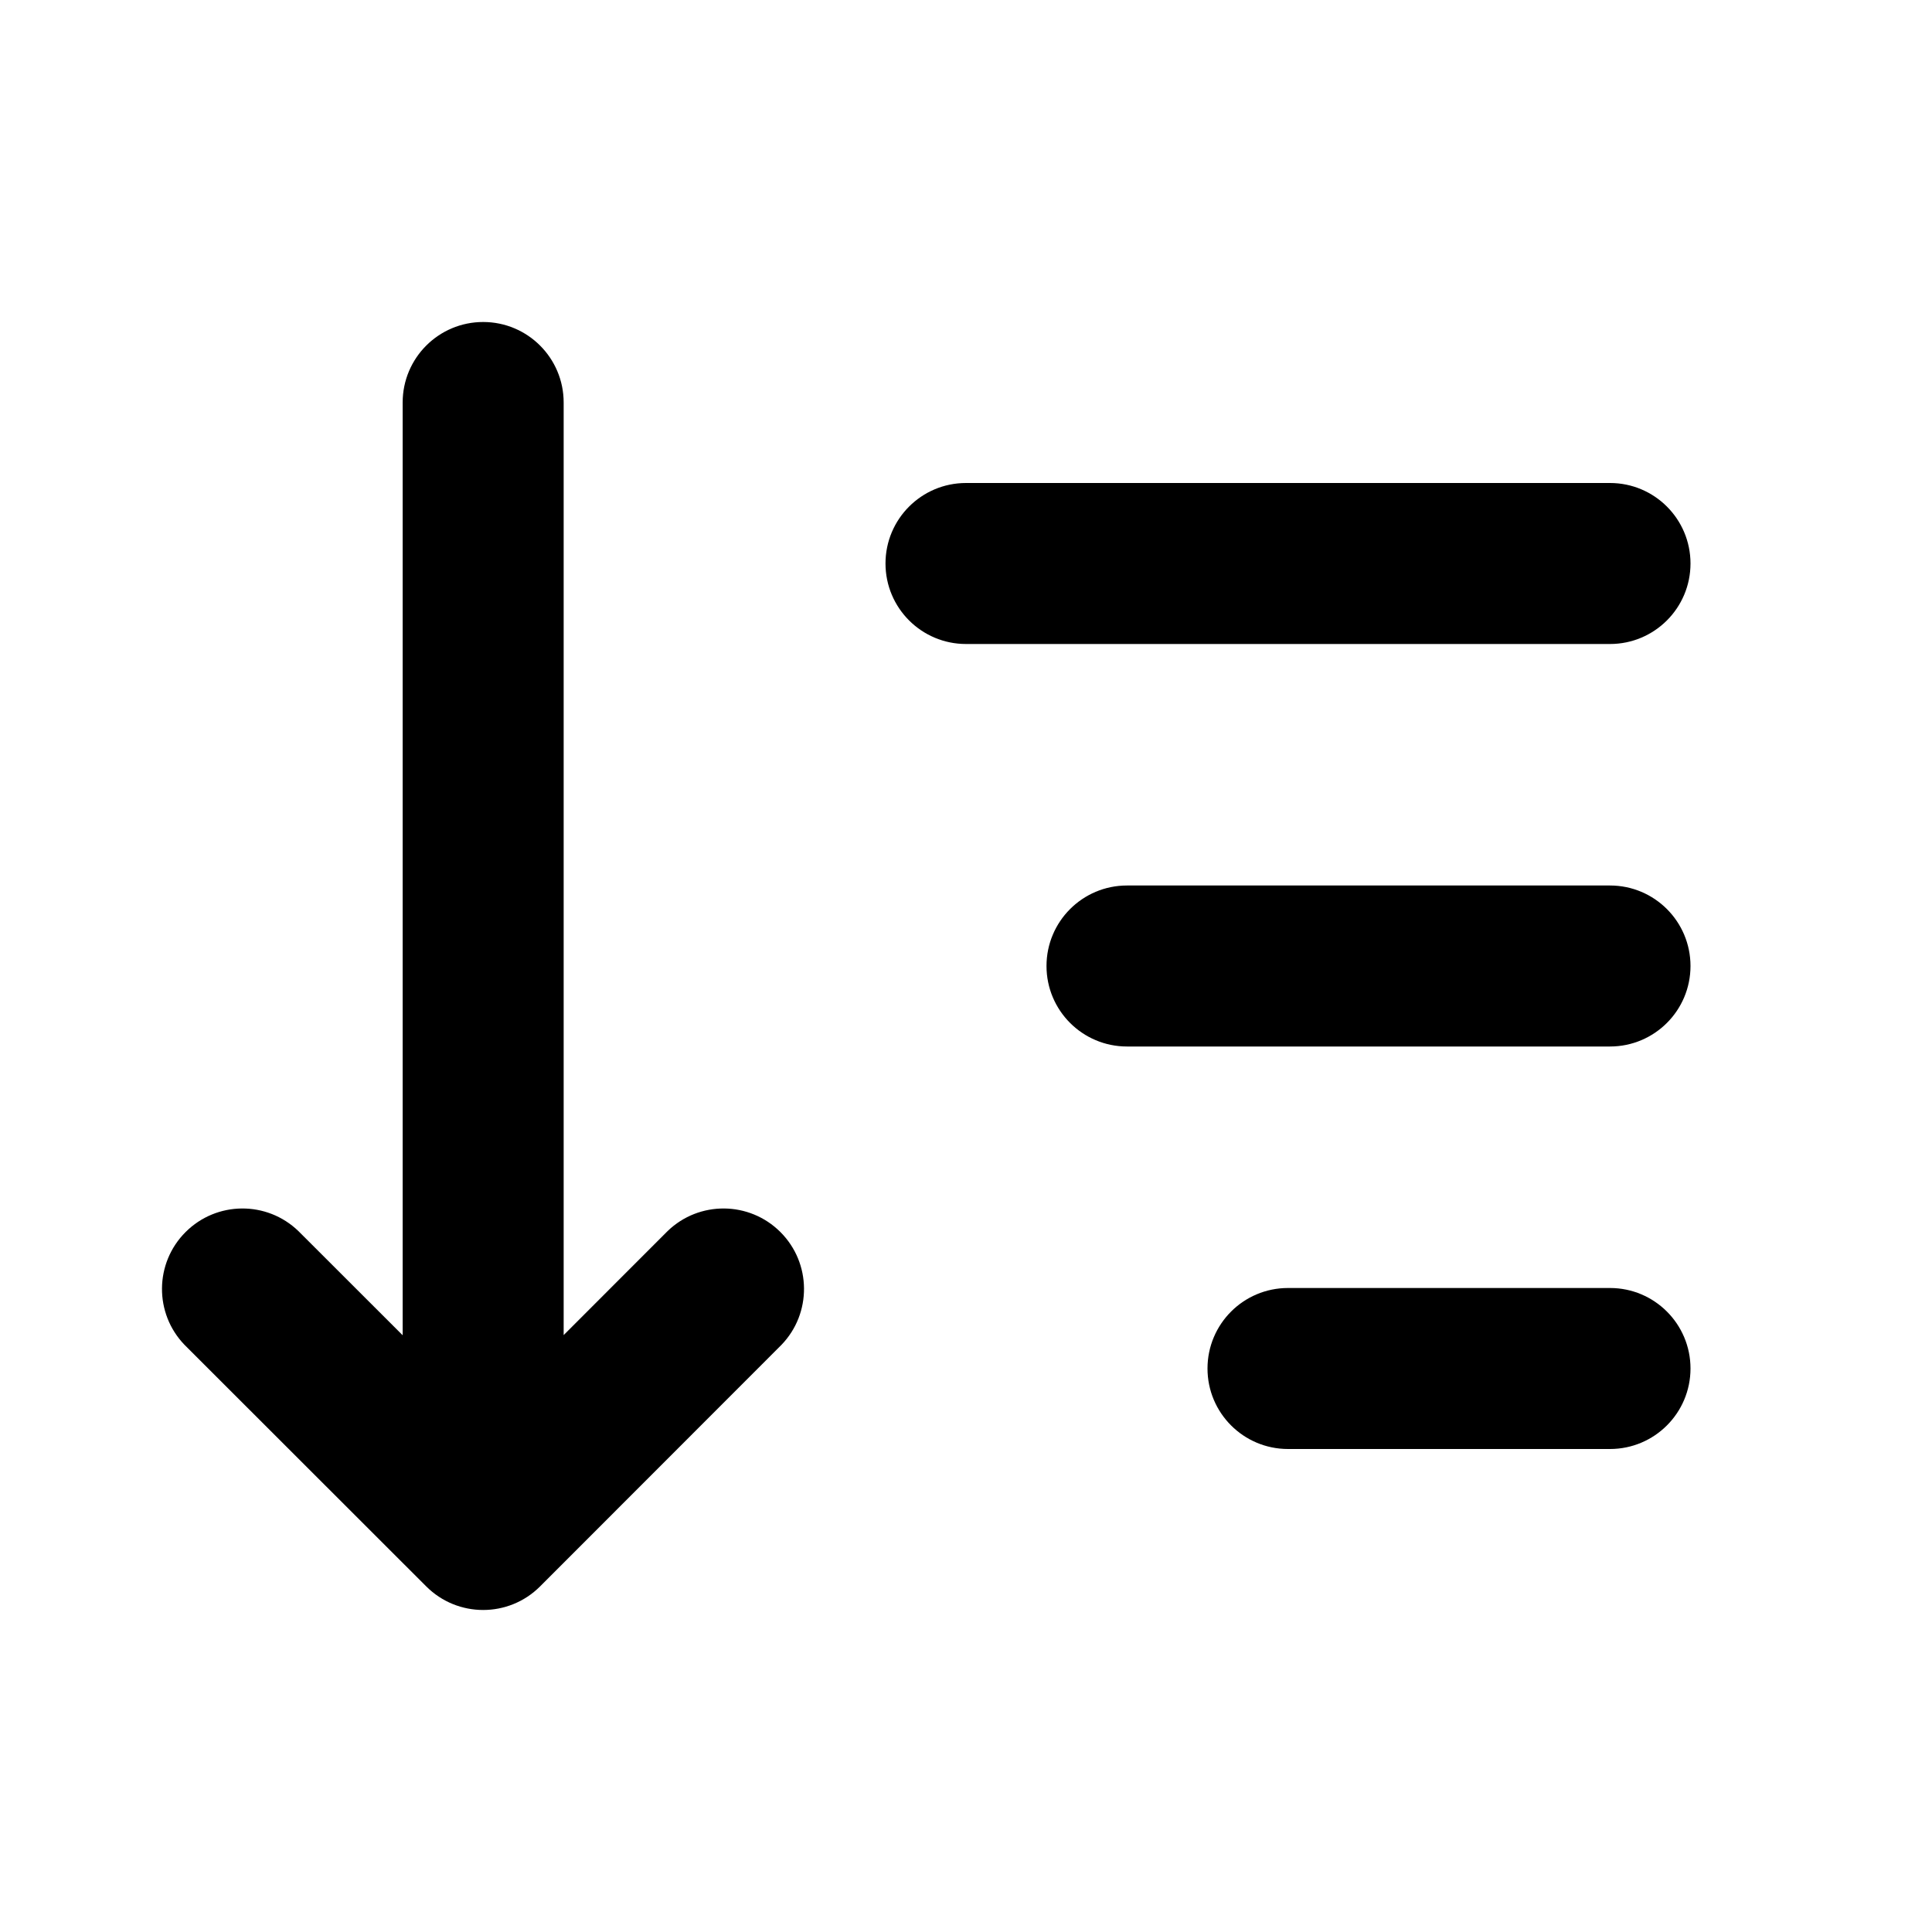
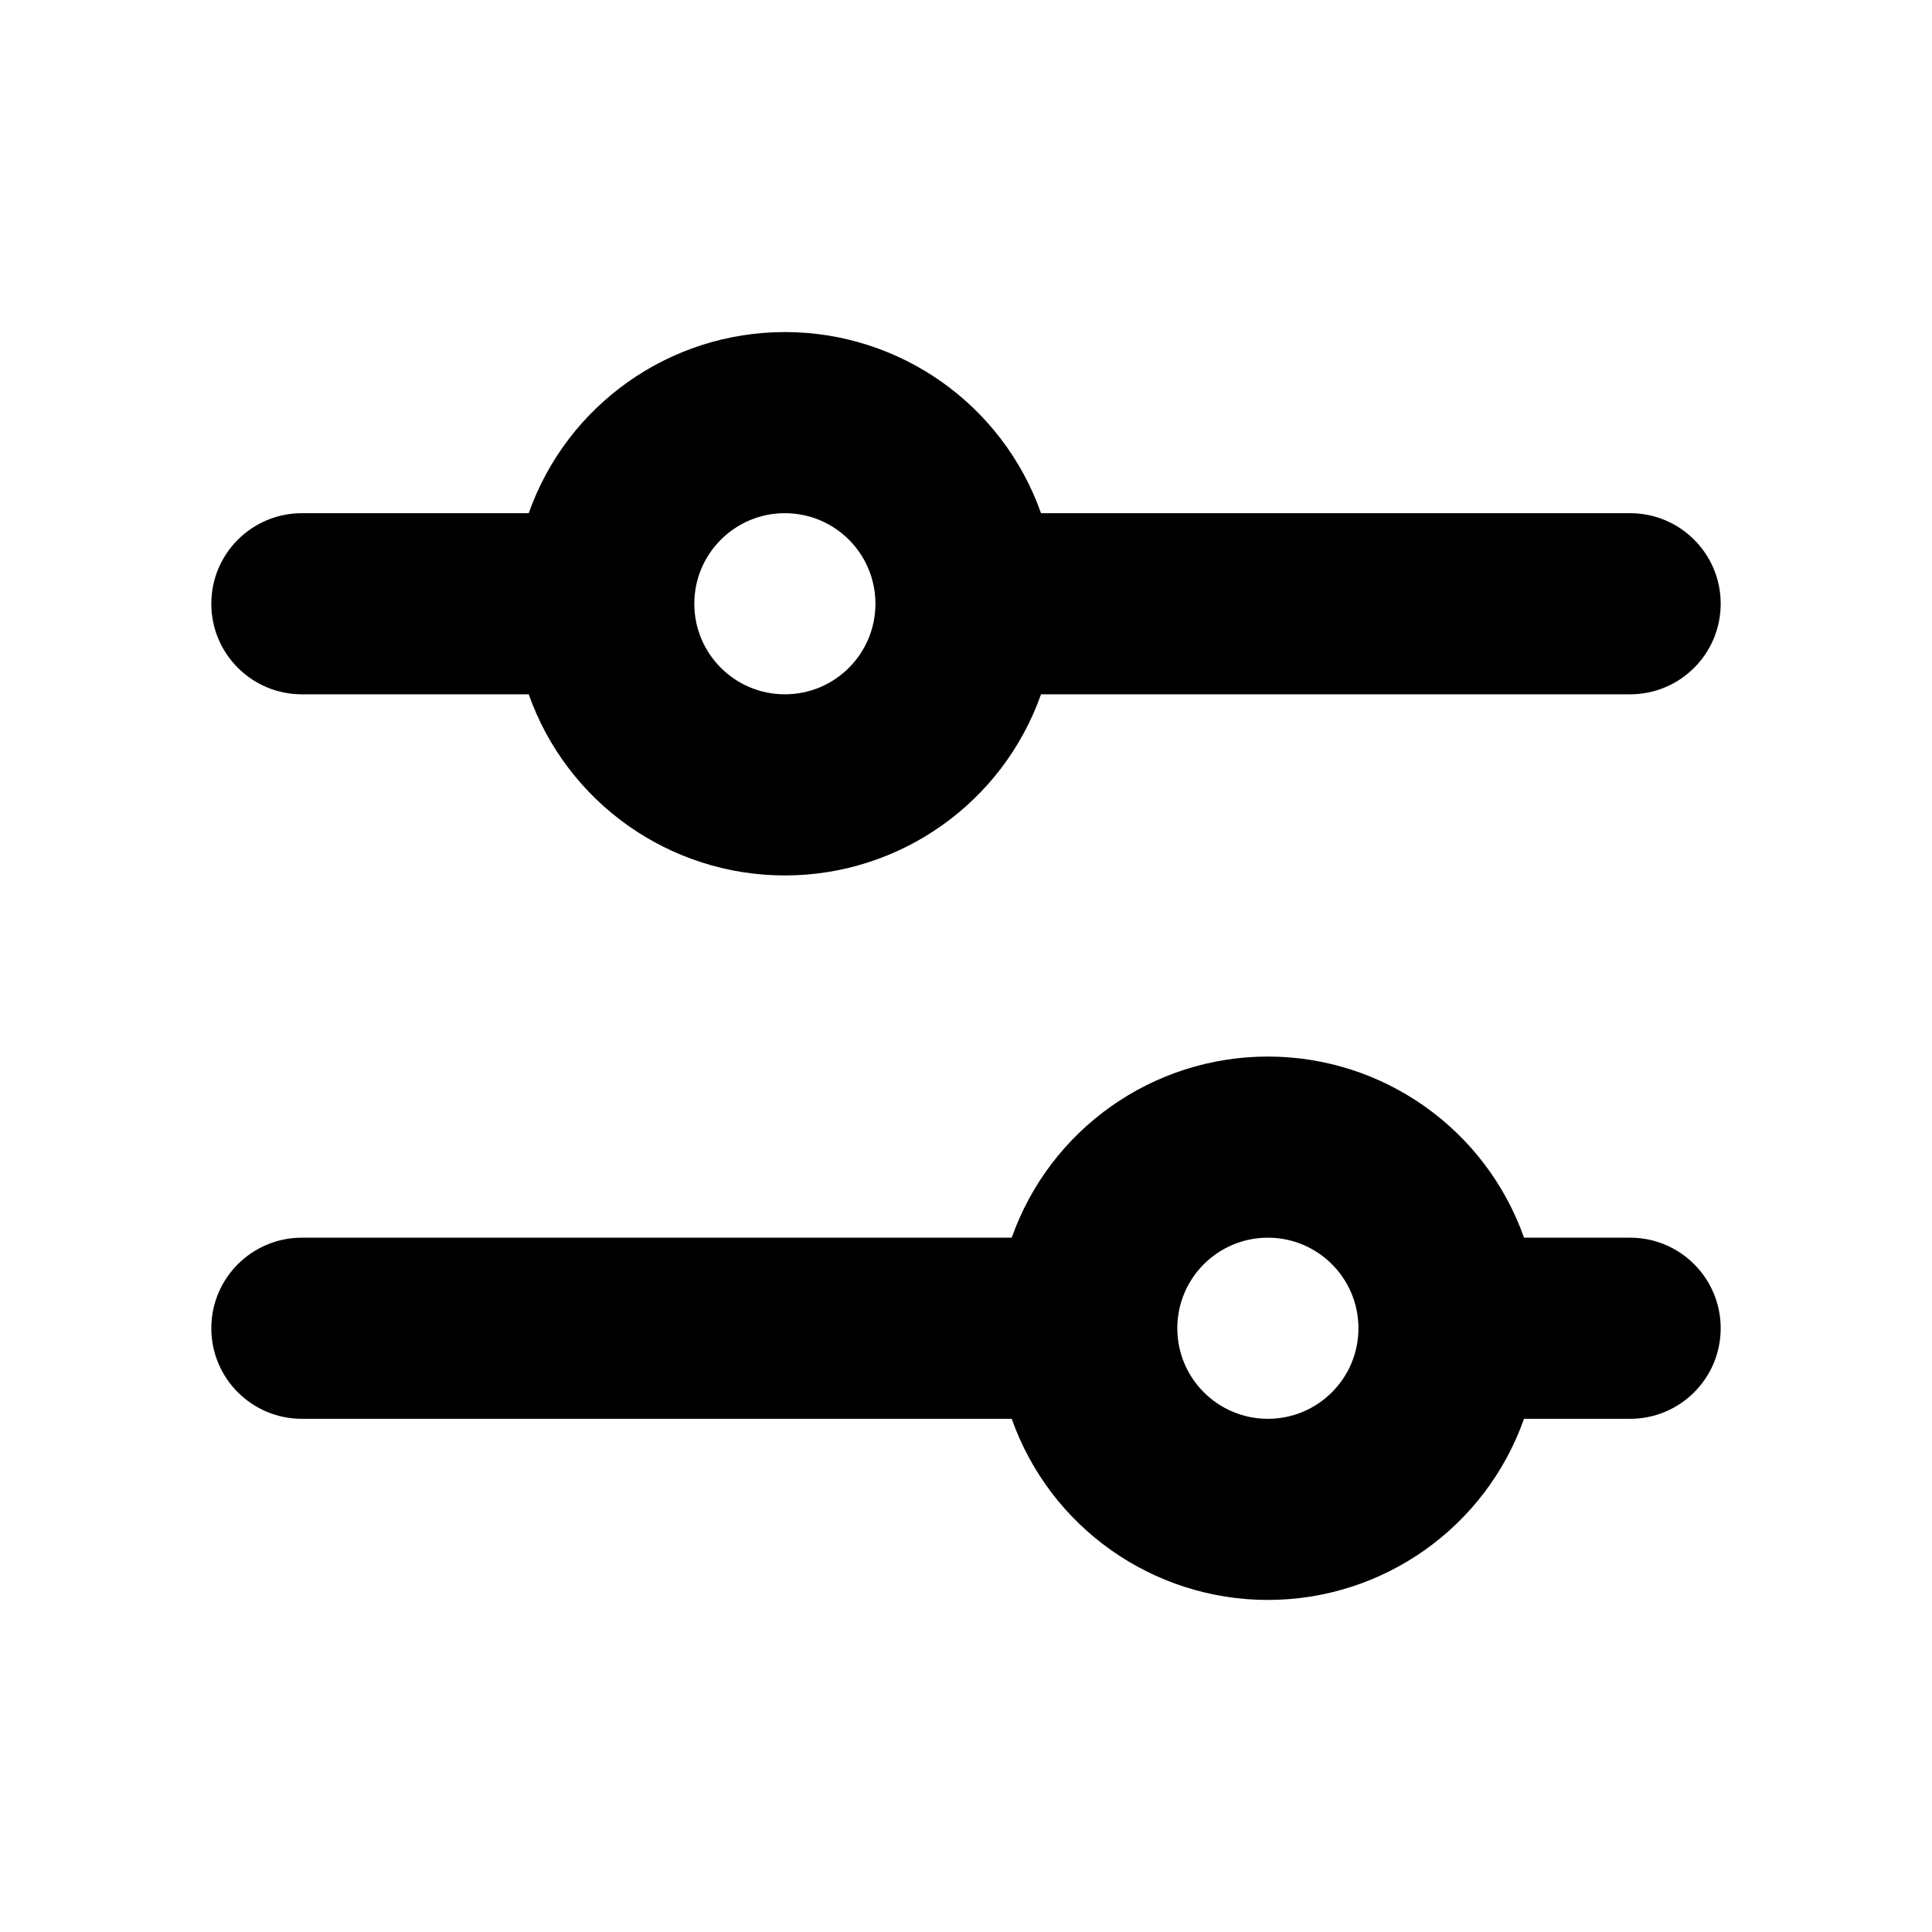
<svg xmlns="http://www.w3.org/2000/svg" fill="none" viewBox="0 0 24 24">
-   <path fill="#000" fill-rule="evenodd" d="M7.002 5a1 1 0 0 0-2 0v11.587l-1.295-1.294a1 1 0 0 0-1.414 1.414l3.002 3a1 1 0 0 0 1.414 0l2.998-3a1 1 0 0 0-1.414-1.414l-1.291 1.292V5ZM16 16a1 1 0 1 0 0 2h4a1 1 0 1 0 0-2h-4Zm-3-4a1 1 0 0 1 1-1h6a1 1 0 1 1 0 2h-6a1 1 0 0 1-1-1Zm-1-6a1 1 0 1 0 0 2h8a1 1 0 1 0 0-2h-8Z" clip-rule="evenodd" />
+   <path fill="#000" d="M3.75 8.625h2.818a3.375 3.375 0 0 0 6.364 0h7.318a1.125 1.125 0 0 0 0-2.25h-7.318a3.375 3.375 0 0 0-6.364 0H3.75a1.125 1.125 0 0 0 0 2.25Zm6-2.25A1.125 1.125 0 1 1 8.625 7.5 1.125 1.125 0 0 1 9.75 6.375Zm10.5 9h-1.318a3.375 3.375 0 0 0-6.364 0H3.75a1.125 1.125 0 0 0 0 2.25h8.818a3.375 3.375 0 0 0 6.364 0h1.318a1.125 1.125 0 0 0 0-2.25Zm-4.5 2.25a1.125 1.125 0 1 1 1.125-1.125 1.125 1.125 0 0 1-1.125 1.125Z" />
</svg>
